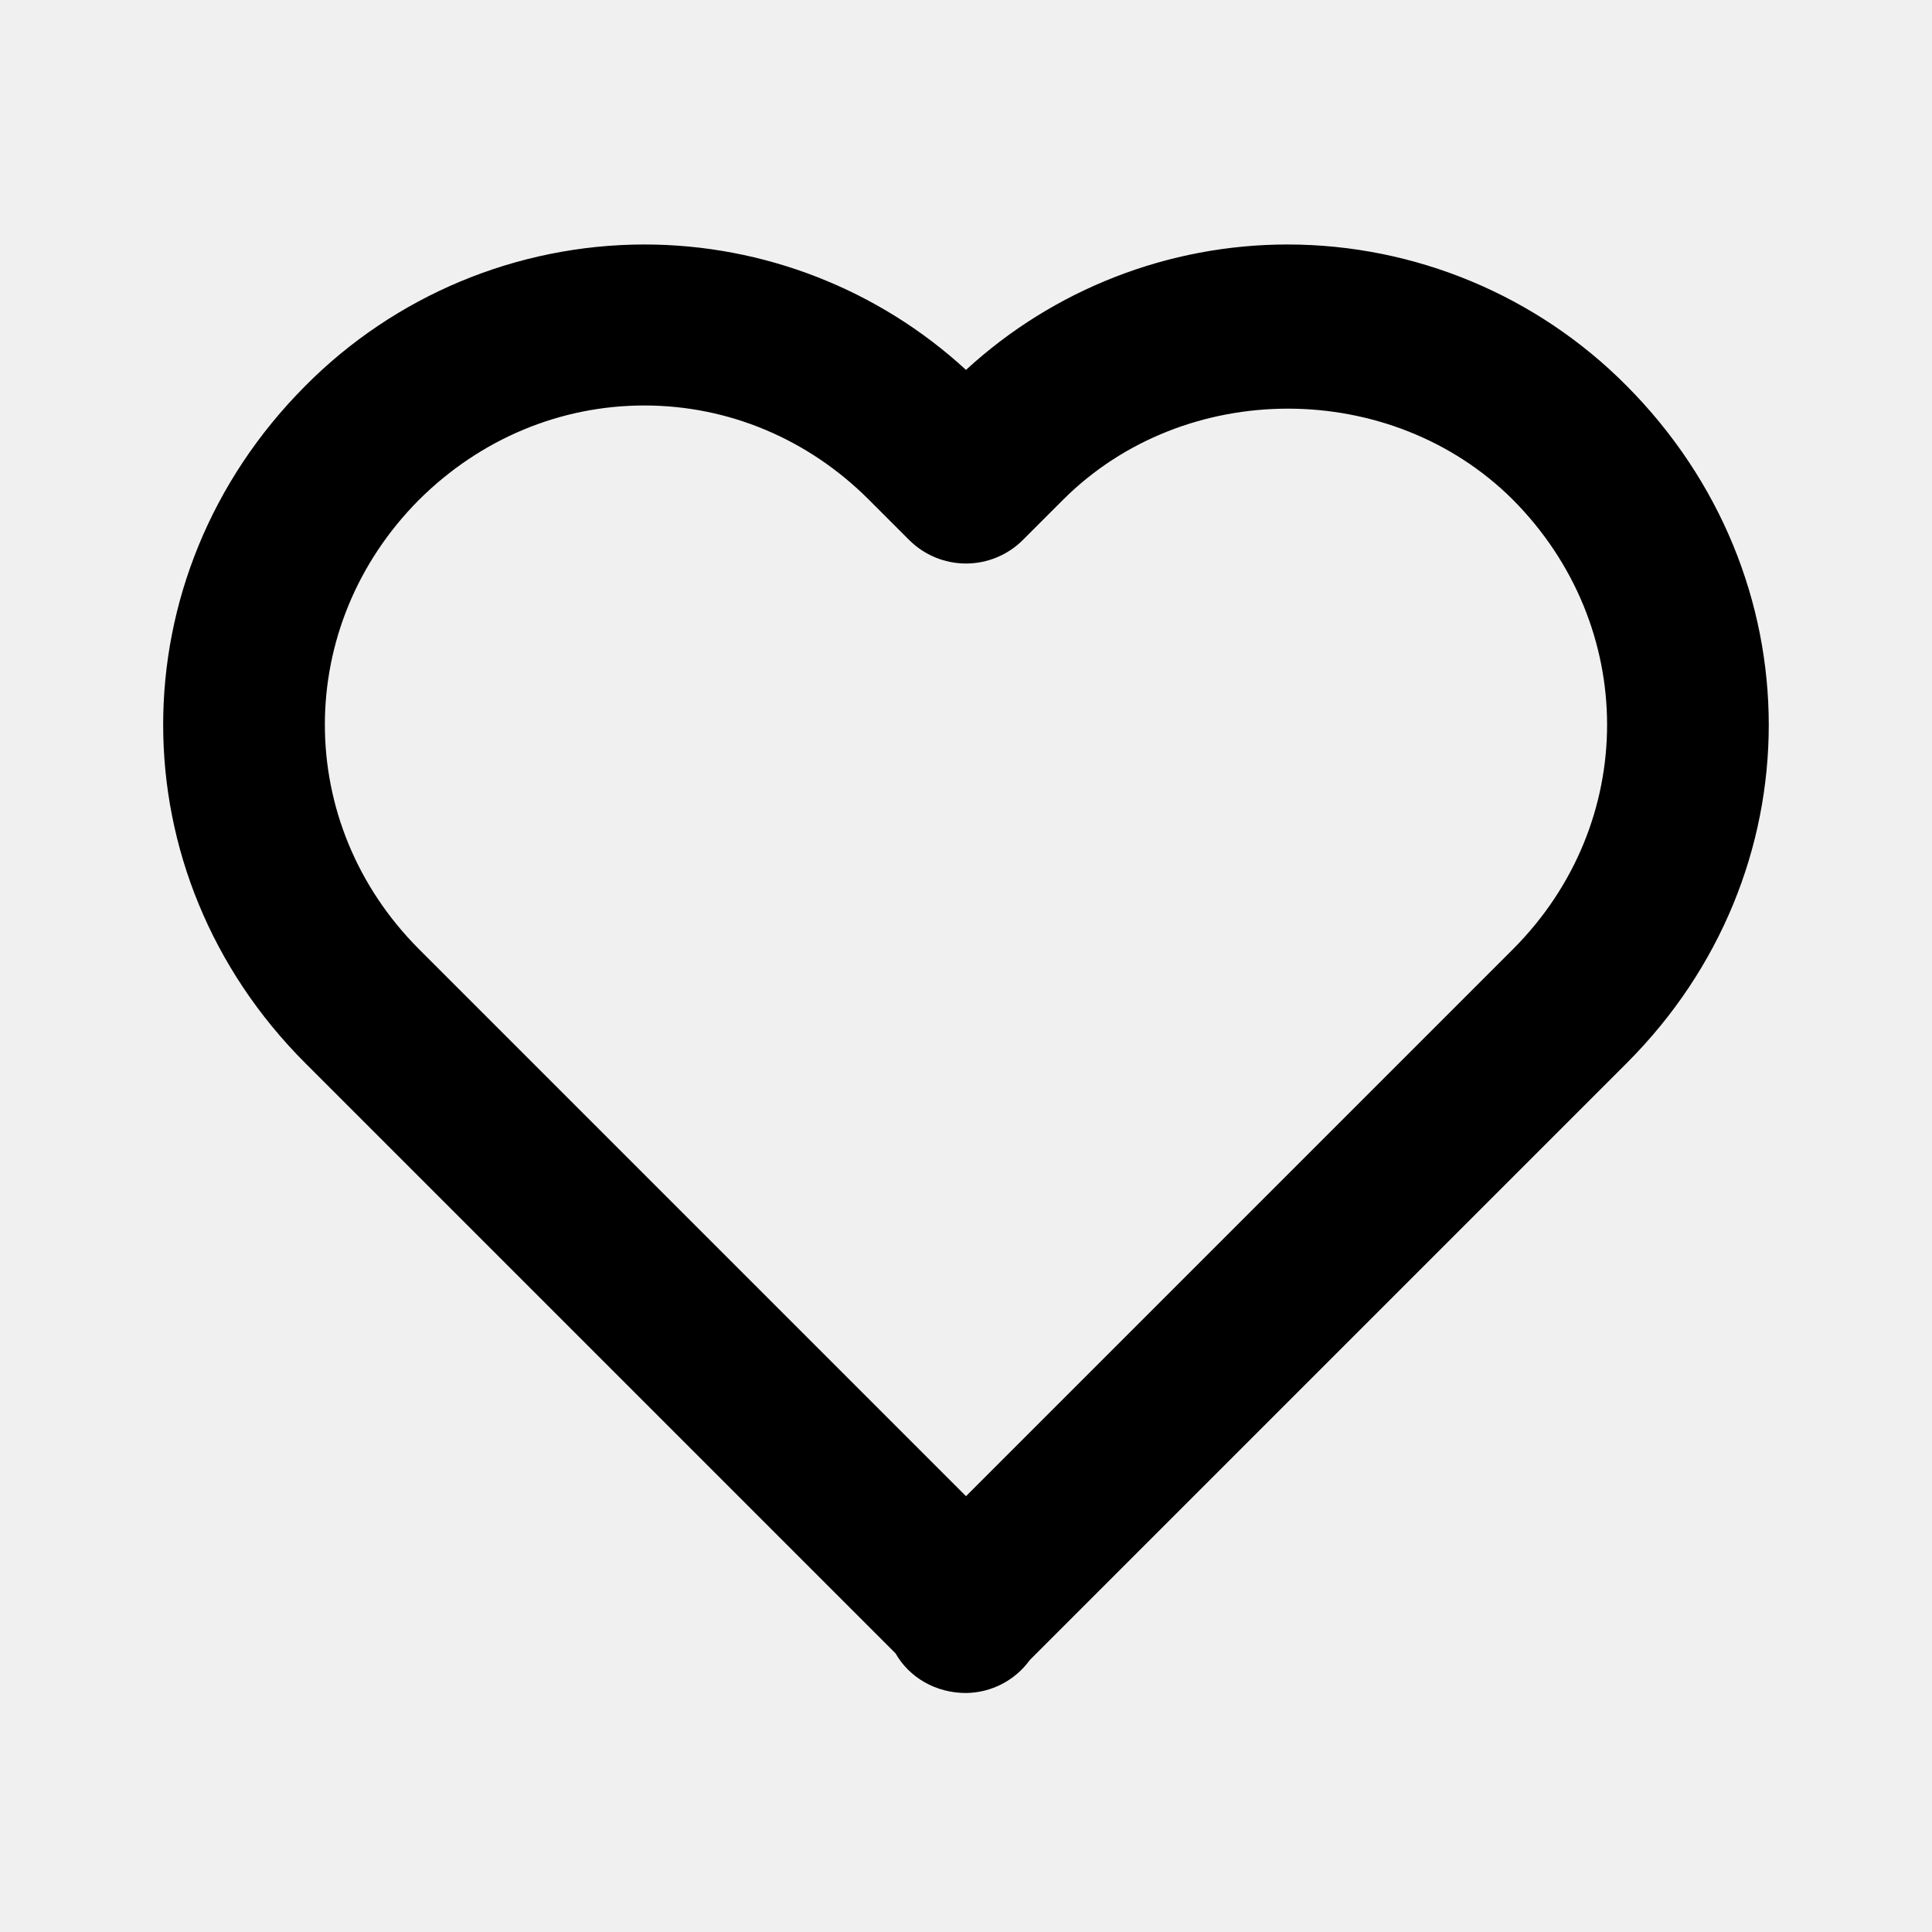
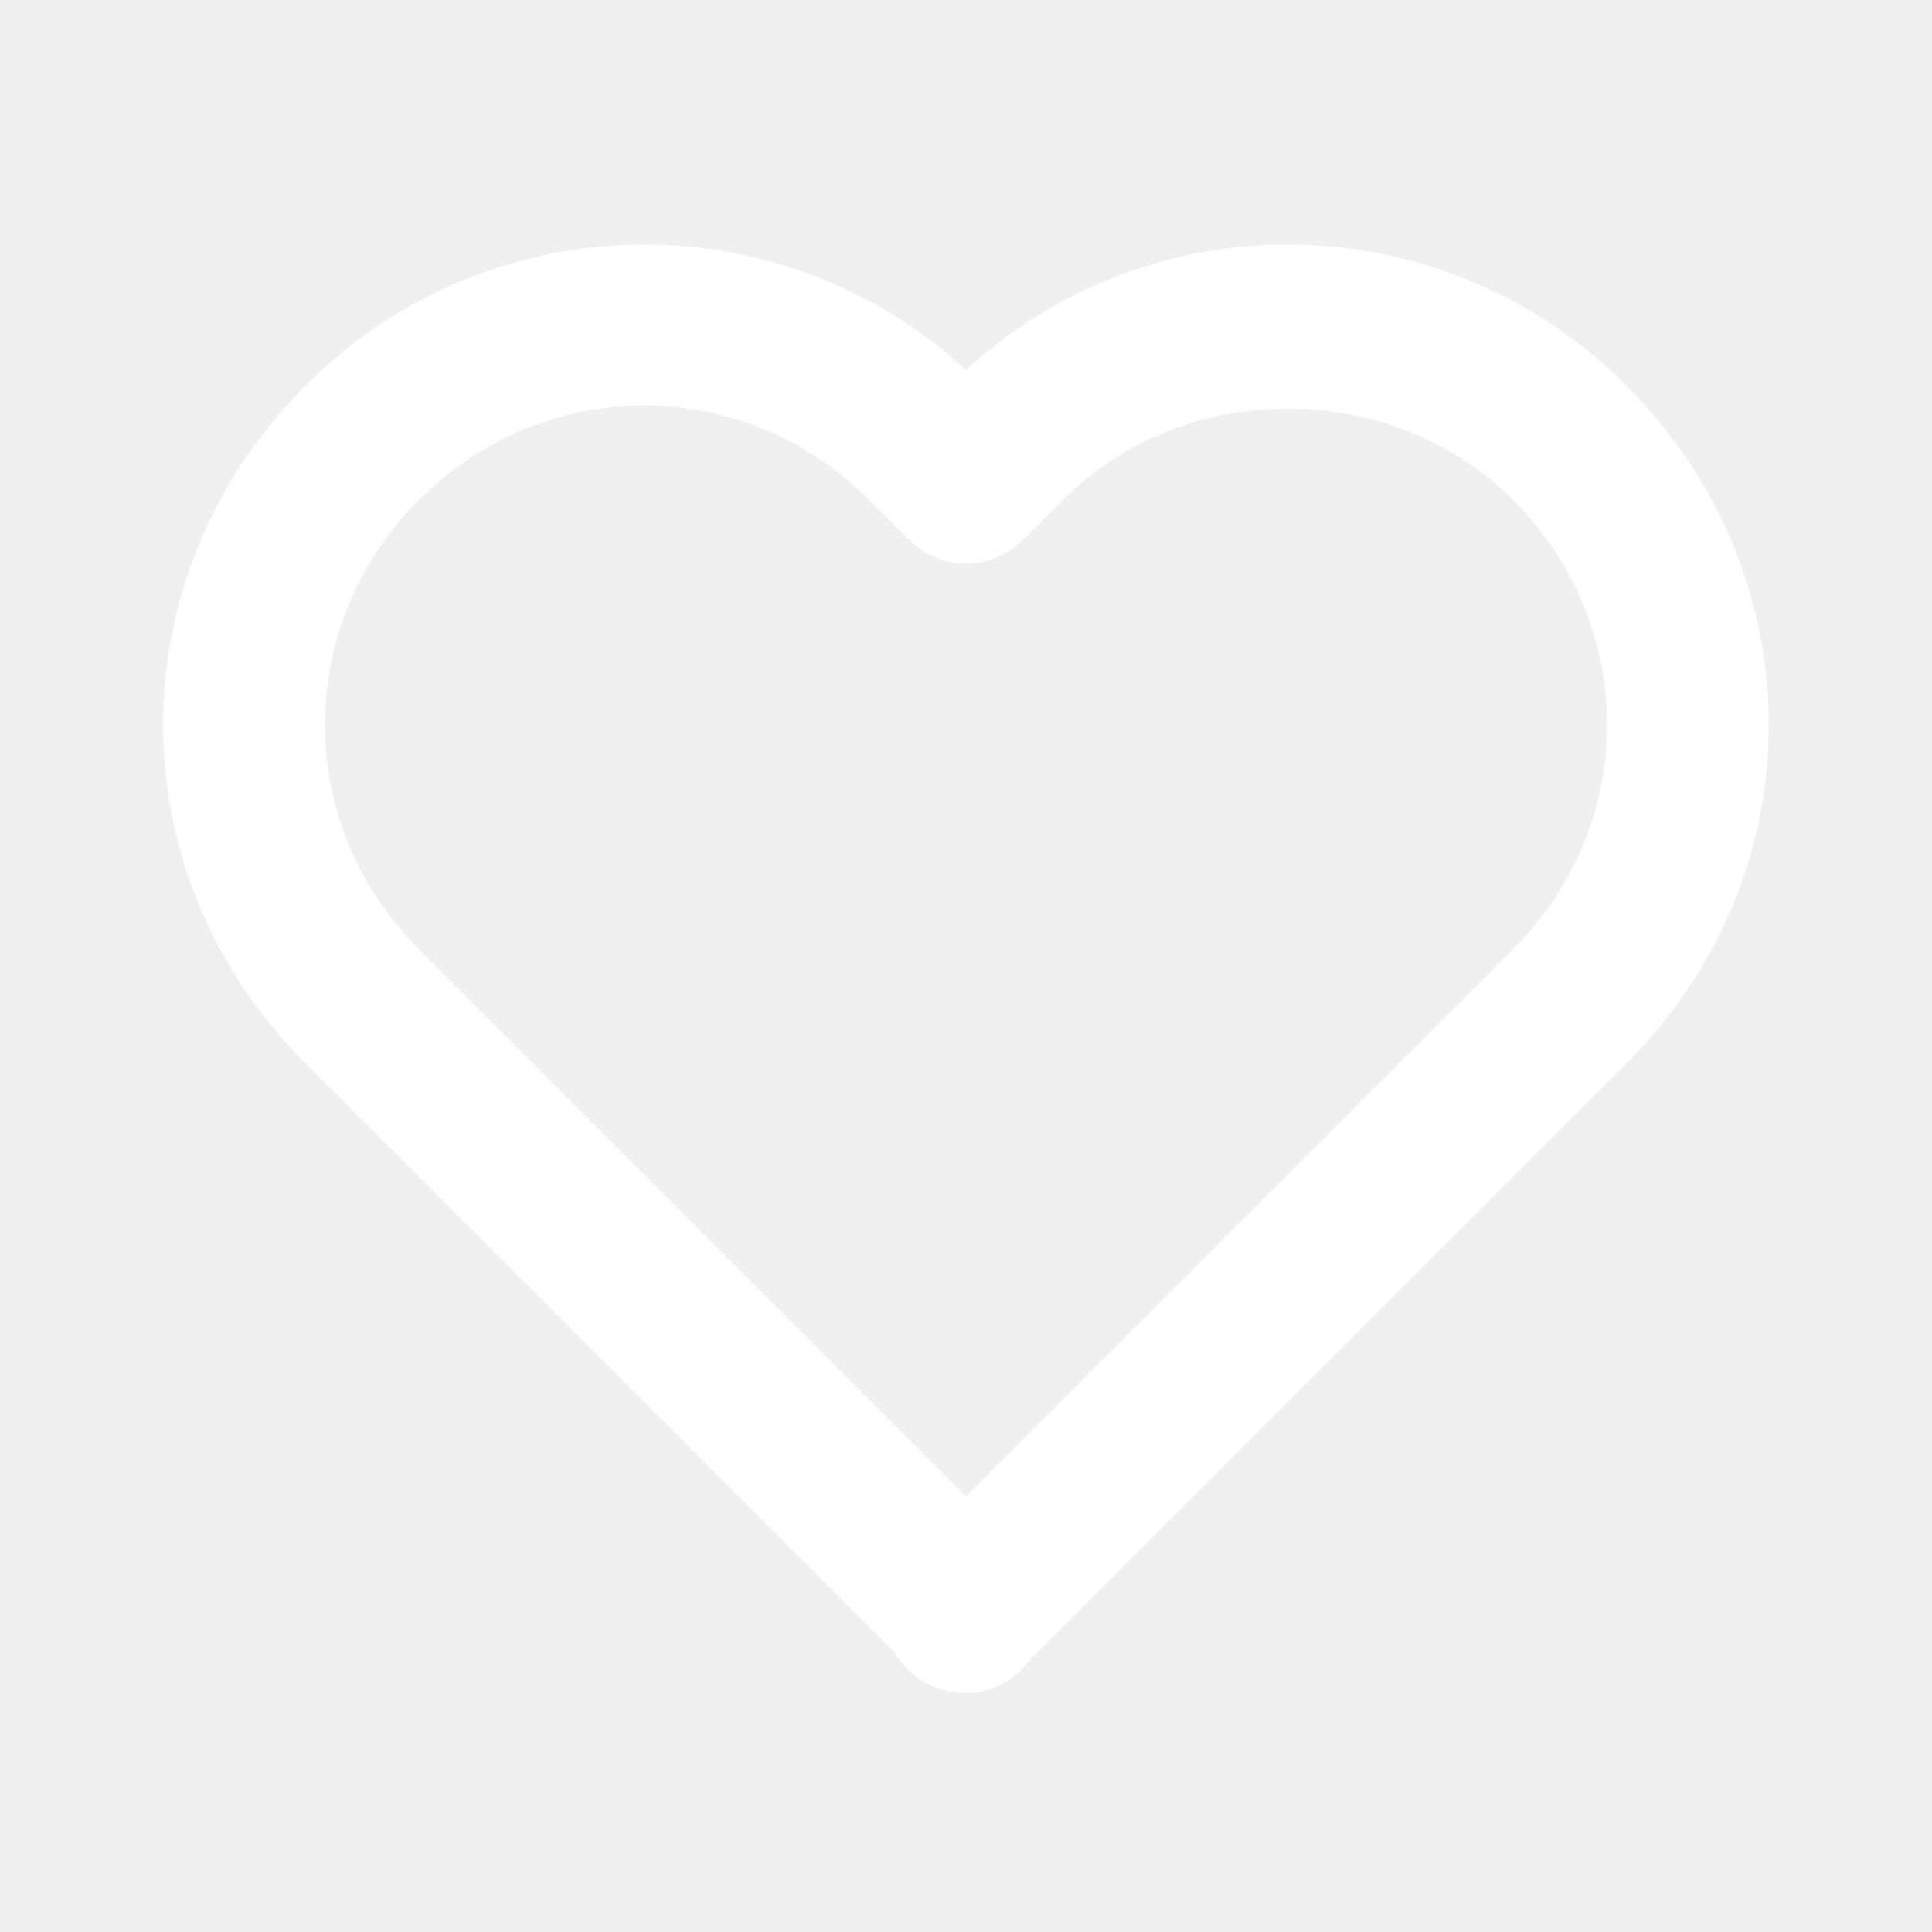
<svg xmlns="http://www.w3.org/2000/svg" width="24" height="24" viewBox="0 0 24 24">
-   <path d="M12 4.595a5.904 5.904 0 0 0-3.996-1.558 5.942 5.942 0 0 0-4.213 1.758c-2.353 2.363-2.352 6.059.002 8.412l7.332 7.332c.17.299.498.492.875.492a.99.99 0 0 0 .792-.409l7.415-7.415c2.354-2.354 2.354-6.049-.002-8.416a5.938 5.938 0 0 0-4.209-1.754A5.906 5.906 0 0 0 12 4.595zm6.791 1.61c1.563 1.571 1.564 4.025.002 5.588L12 18.586l-6.793-6.793c-1.562-1.563-1.561-4.017-.002-5.584.76-.756 1.754-1.172 2.799-1.172s2.035.416 2.789 1.17l.5.5a.999.999 0 0 0 1.414 0l.5-.5c1.512-1.509 4.074-1.505 5.584-.002z" />
+   <path fill="#ffffff" d="M12 4.595a5.904 5.904 0 0 0-3.996-1.558 5.942 5.942 0 0 0-4.213 1.758c-2.353 2.363-2.352 6.059.002 8.412l7.332 7.332c.17.299.498.492.875.492a.99.99 0 0 0 .792-.409l7.415-7.415c2.354-2.354 2.354-6.049-.002-8.416a5.938 5.938 0 0 0-4.209-1.754A5.906 5.906 0 0 0 12 4.595zm6.791 1.61c1.563 1.571 1.564 4.025.002 5.588L12 18.586l-6.793-6.793c-1.562-1.563-1.561-4.017-.002-5.584.76-.756 1.754-1.172 2.799-1.172s2.035.416 2.789 1.17l.5.5a.999.999 0 0 0 1.414 0l.5-.5c1.512-1.509 4.074-1.505 5.584-.002z" />
</svg>
